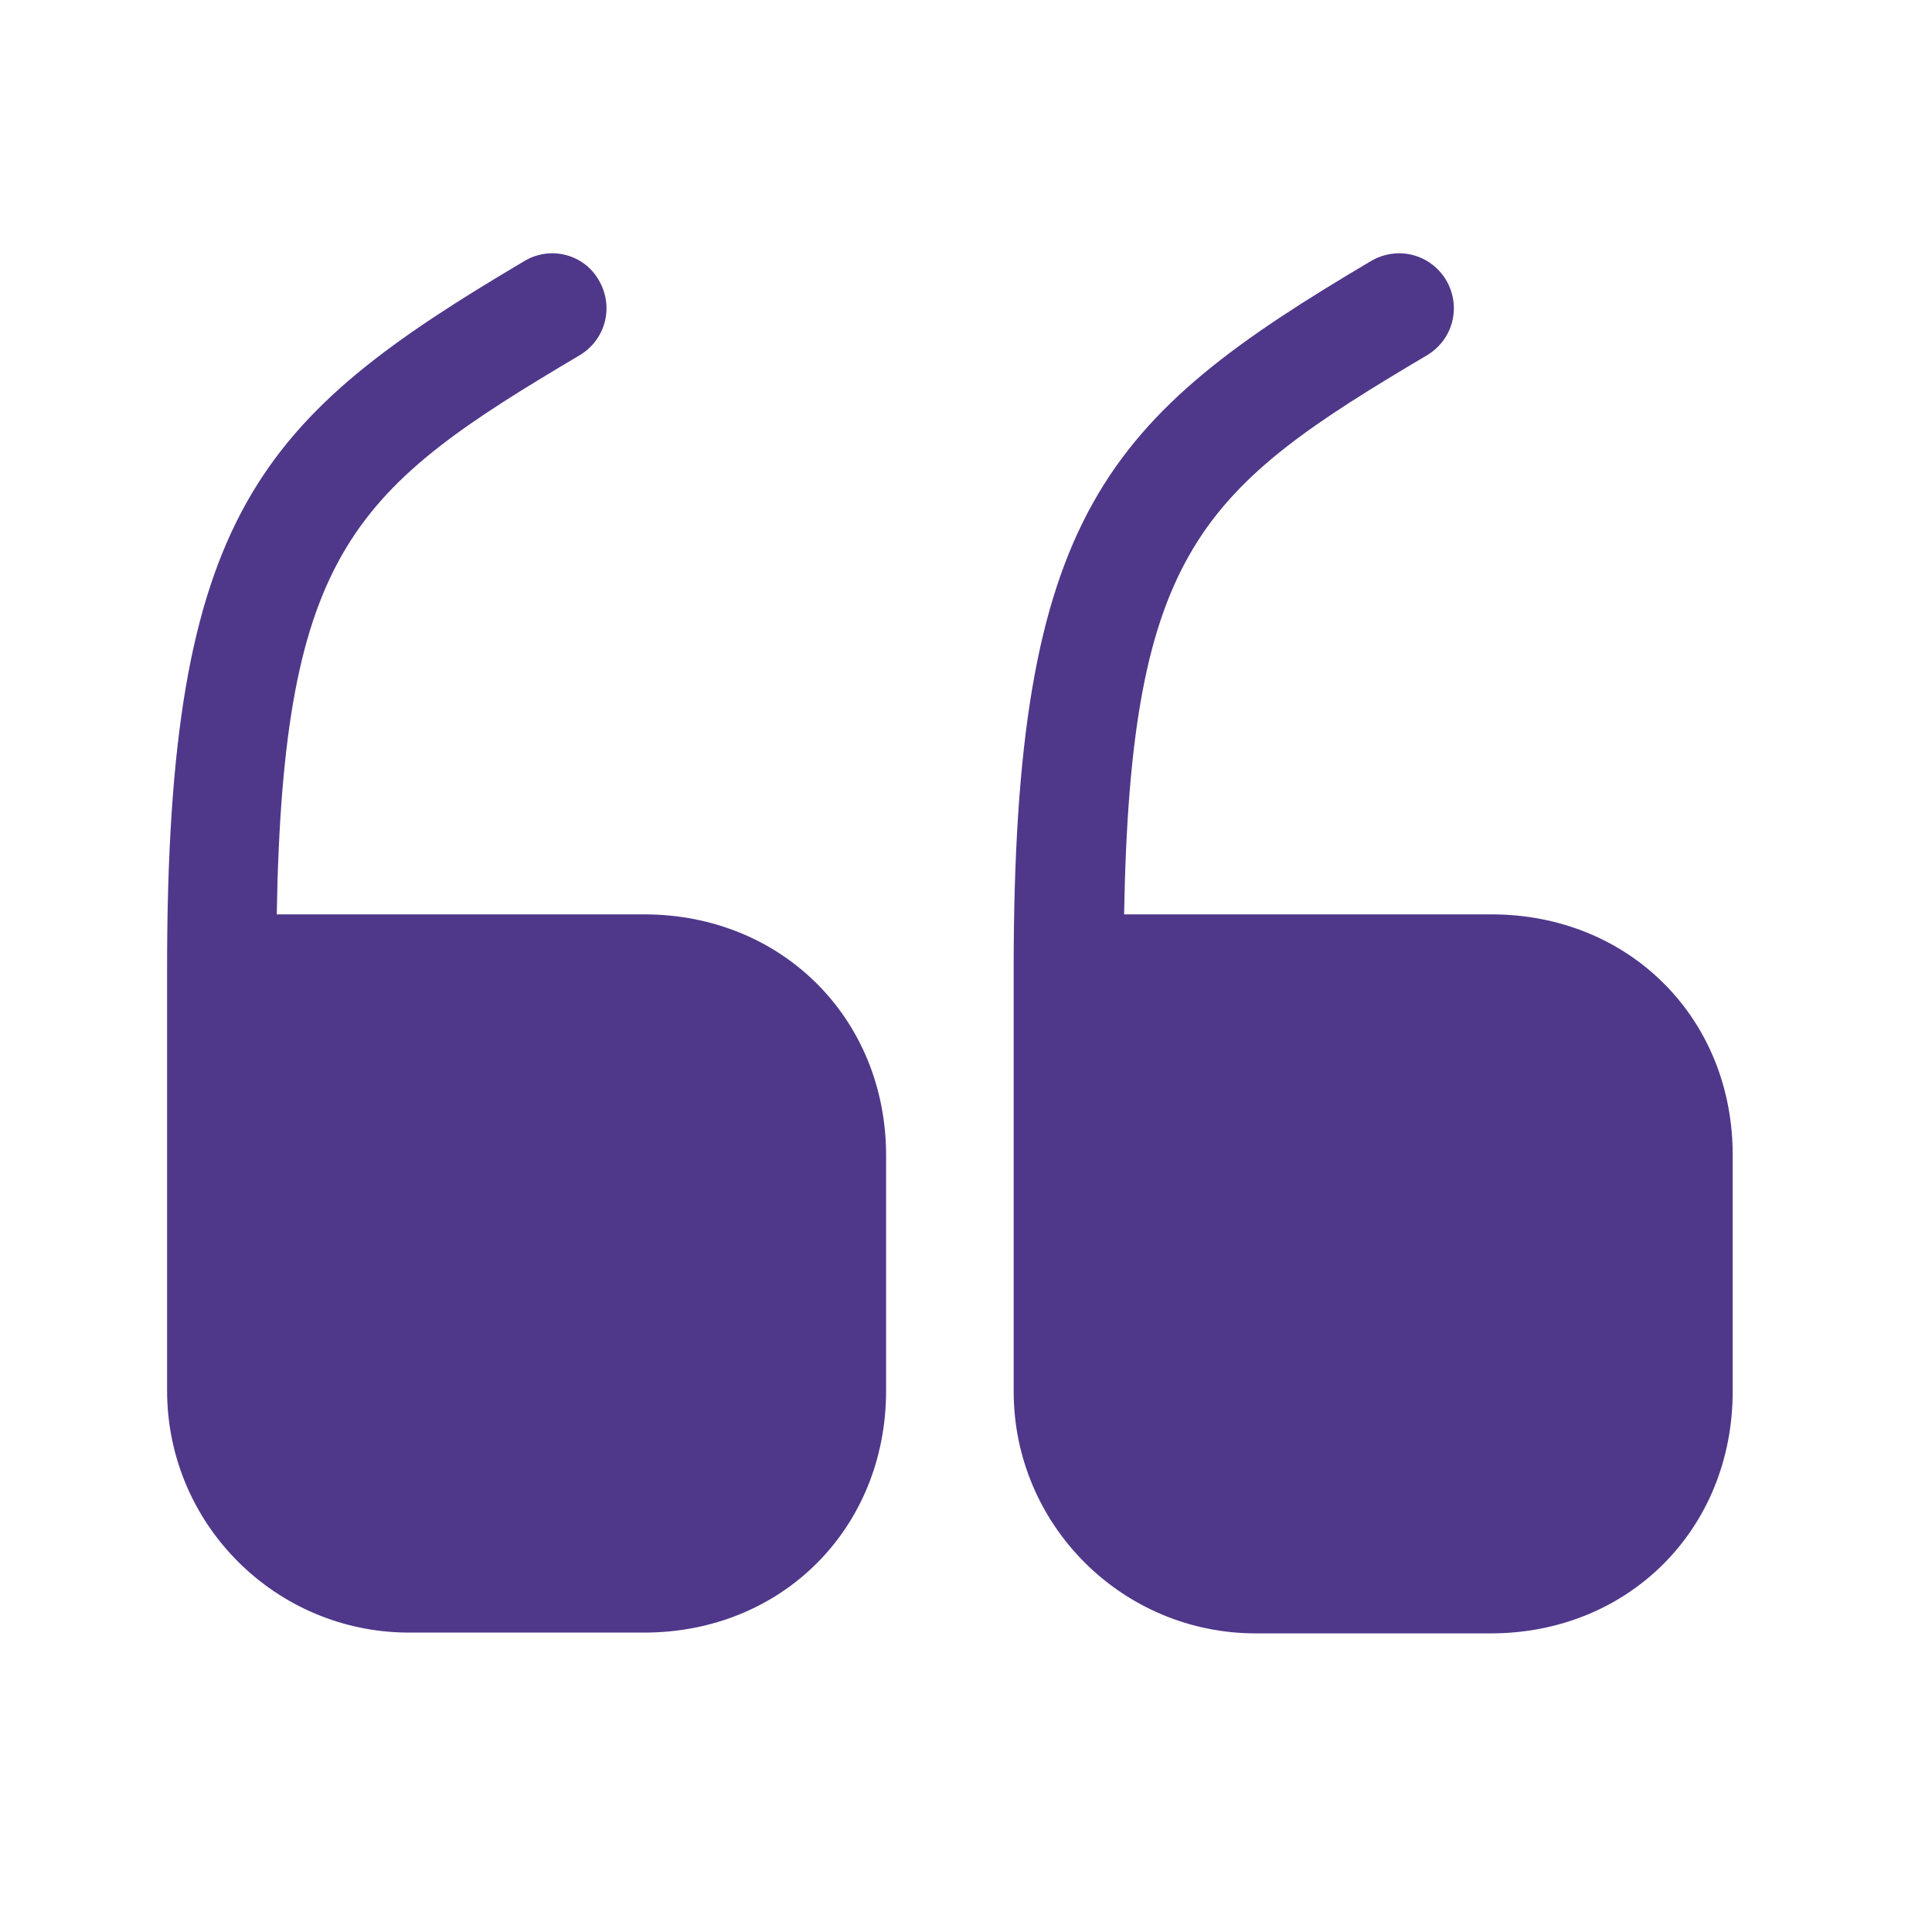
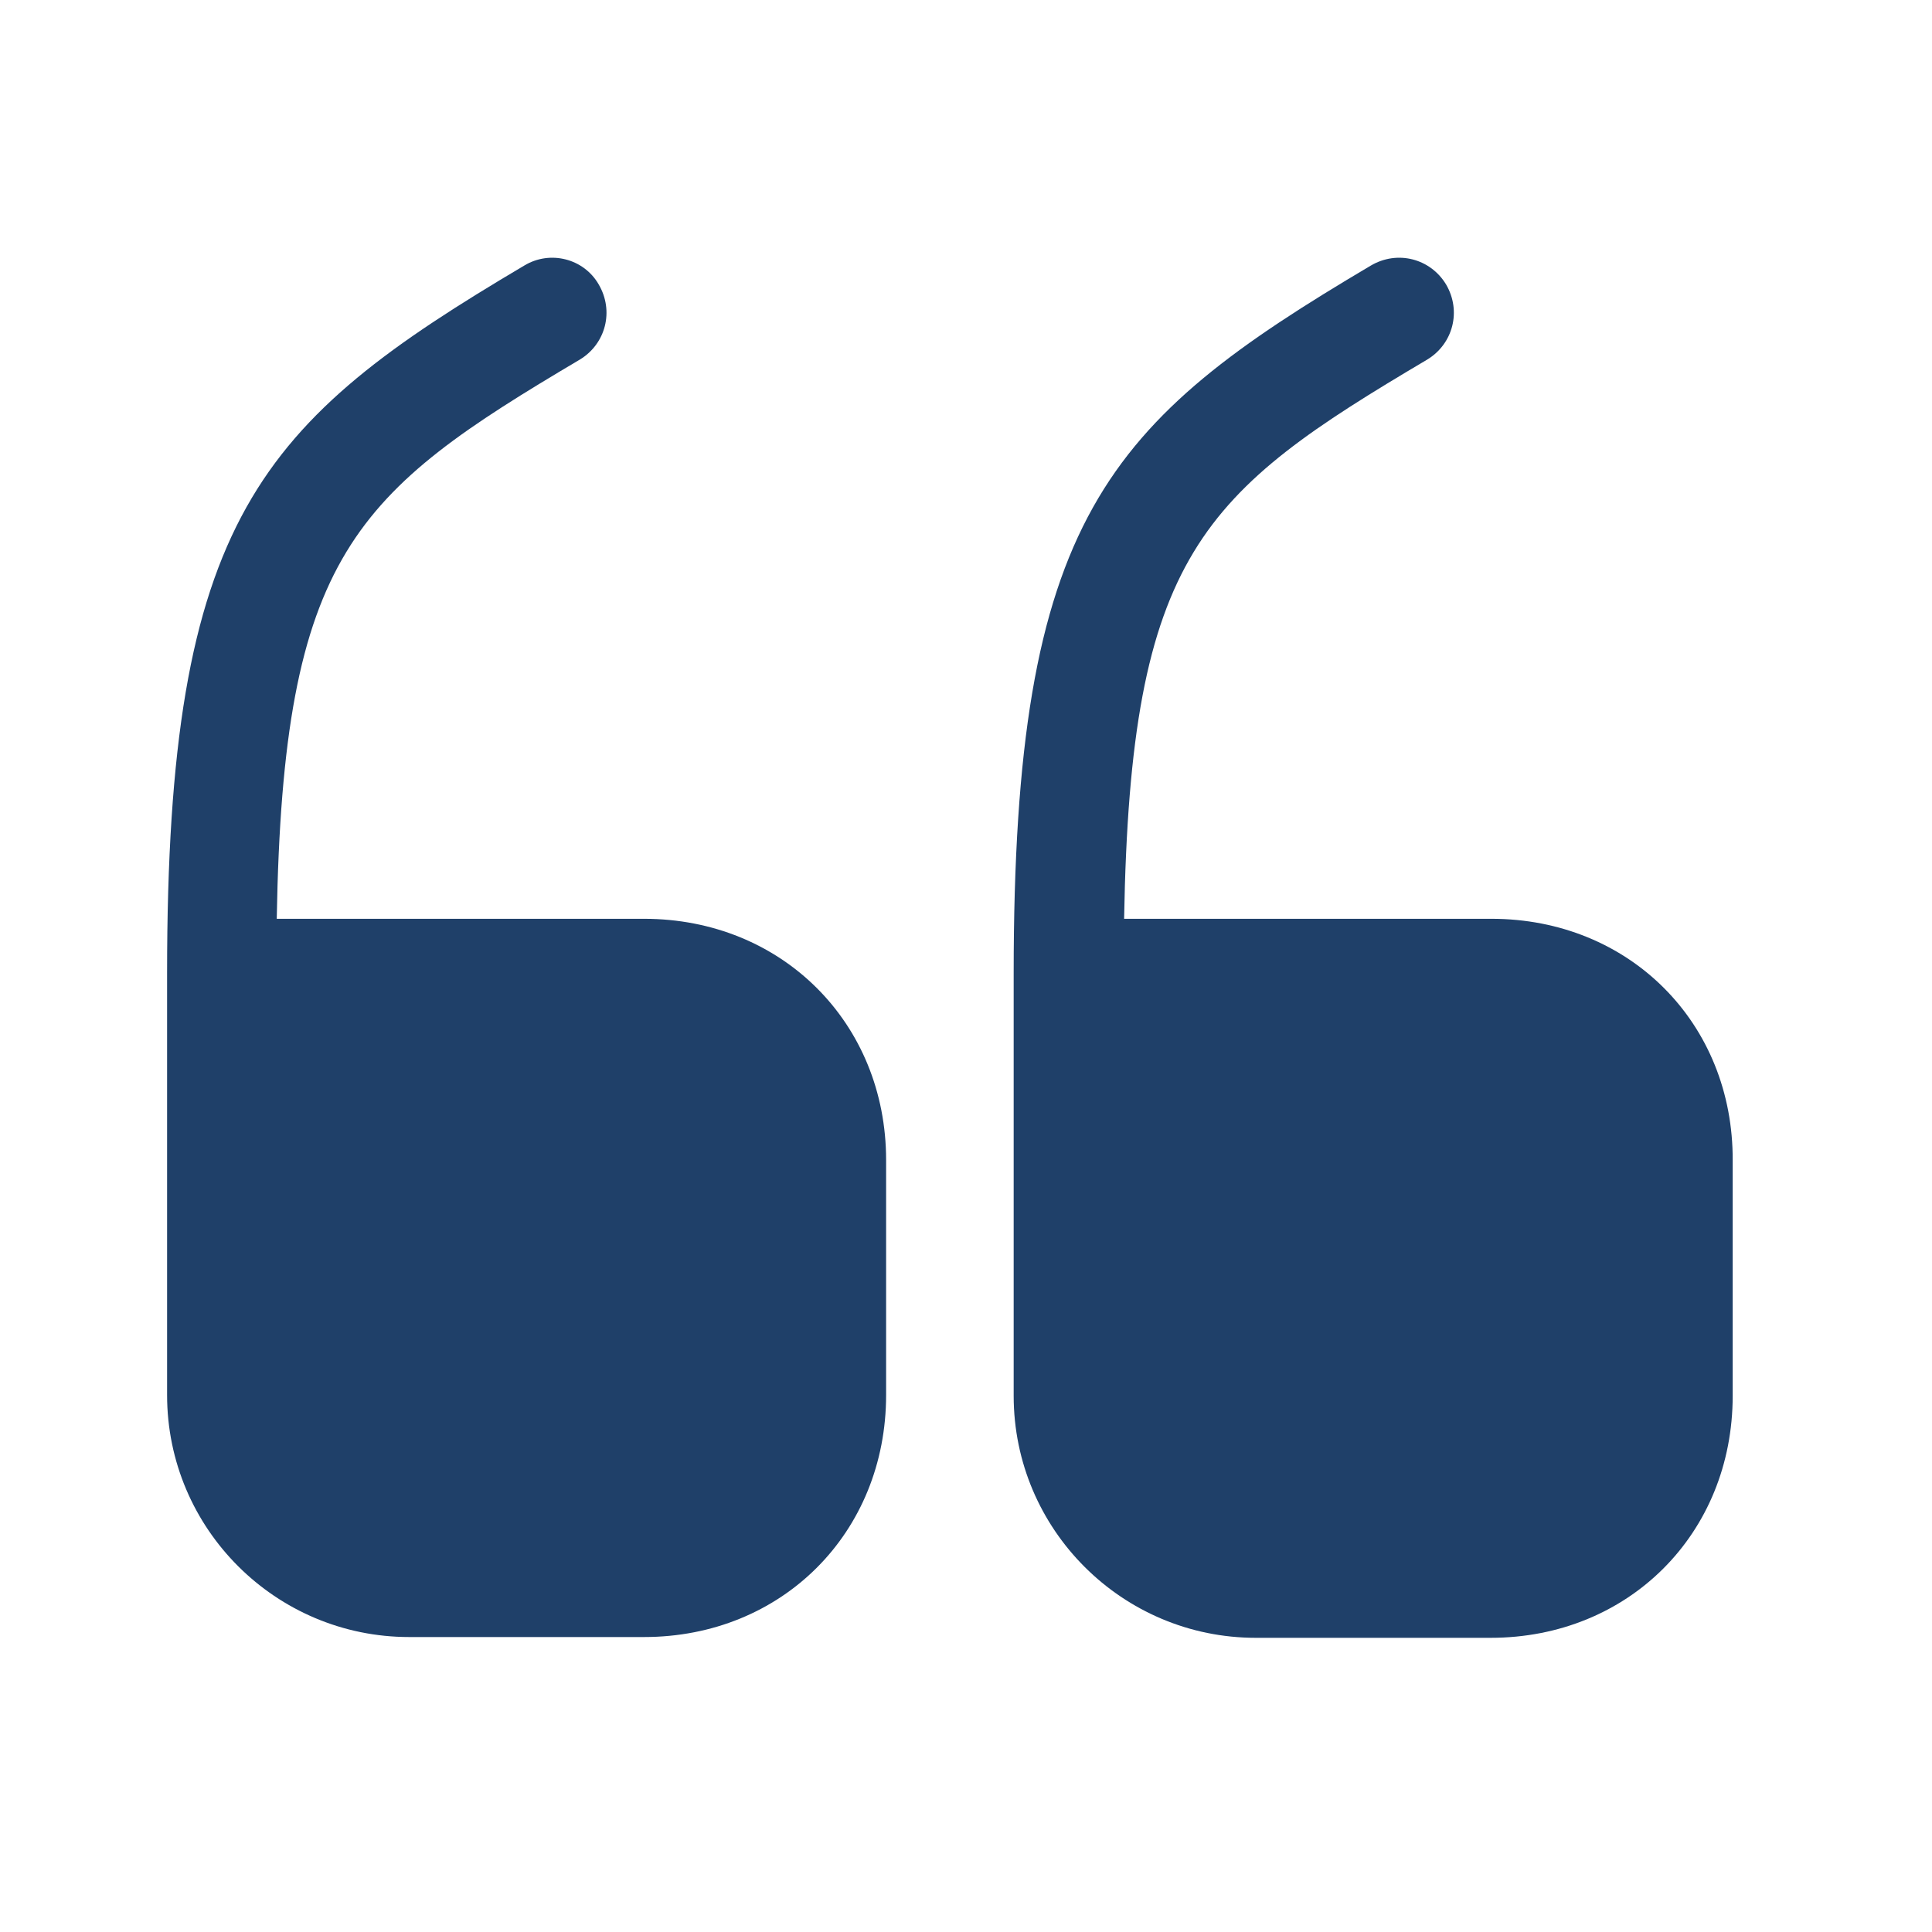
<svg xmlns="http://www.w3.org/2000/svg" width="37" height="37" viewBox="0 0 37 37" fill="none">
  <g id="quote-up-svgrepo-com 1">
-     <path id="Vector" d="M12.335 17.511H5.3C5.42 10.506 6.8 9.351 11.105 6.801C11.6 6.501 11.765 5.871 11.465 5.361C11.18 4.866 10.535 4.701 10.04 5.001C4.97 8.001 3.2 9.831 3.2 18.546V26.631C3.2 29.196 5.285 31.266 7.835 31.266H12.335C14.975 31.266 16.97 29.271 16.97 26.631V22.131C16.97 19.506 14.975 17.511 12.335 17.511Z" fill="#4F378A" />
-     <path id="Vector_2" d="M28.563 17.511H21.528C21.648 10.506 23.028 9.351 27.333 6.801C27.828 6.501 27.993 5.871 27.693 5.361C27.393 4.866 26.763 4.701 26.253 5.001C21.183 8.001 19.413 9.831 19.413 18.561V26.646C19.413 29.211 21.498 31.281 24.048 31.281H28.548C31.188 31.281 33.183 29.286 33.183 26.646V22.146C33.198 19.506 31.203 17.511 28.563 17.511Z" fill="#4F378A" />
+     <path id="Vector" d="M12.335 17.596H5.3C5.42 10.591 6.8 9.436 11.105 6.886C11.6 6.586 11.765 5.956 11.465 5.446C11.18 4.951 10.535 4.786 10.04 5.086C4.97 8.086 3.2 9.916 3.2 18.631V26.716C3.2 29.281 5.285 31.351 7.835 31.351H12.335C14.975 31.351 16.97 29.356 16.97 26.716V22.216C16.97 19.591 14.975 17.596 12.335 17.596Z" fill="#1F4069" />
+     <path id="Vector_2" d="M28.563 17.596H21.528C21.648 10.591 23.028 9.436 27.333 6.886C27.828 6.586 27.993 5.956 27.693 5.446C27.393 4.951 26.763 4.786 26.253 5.086C21.183 8.086 19.413 9.916 19.413 18.646V26.731C19.413 29.296 21.498 31.366 24.048 31.366H28.548C31.188 31.366 33.183 29.371 33.183 26.731V22.231C33.198 19.591 31.203 17.596 28.563 17.596Z" fill="#1F4069" />
  </g>
</svg>
